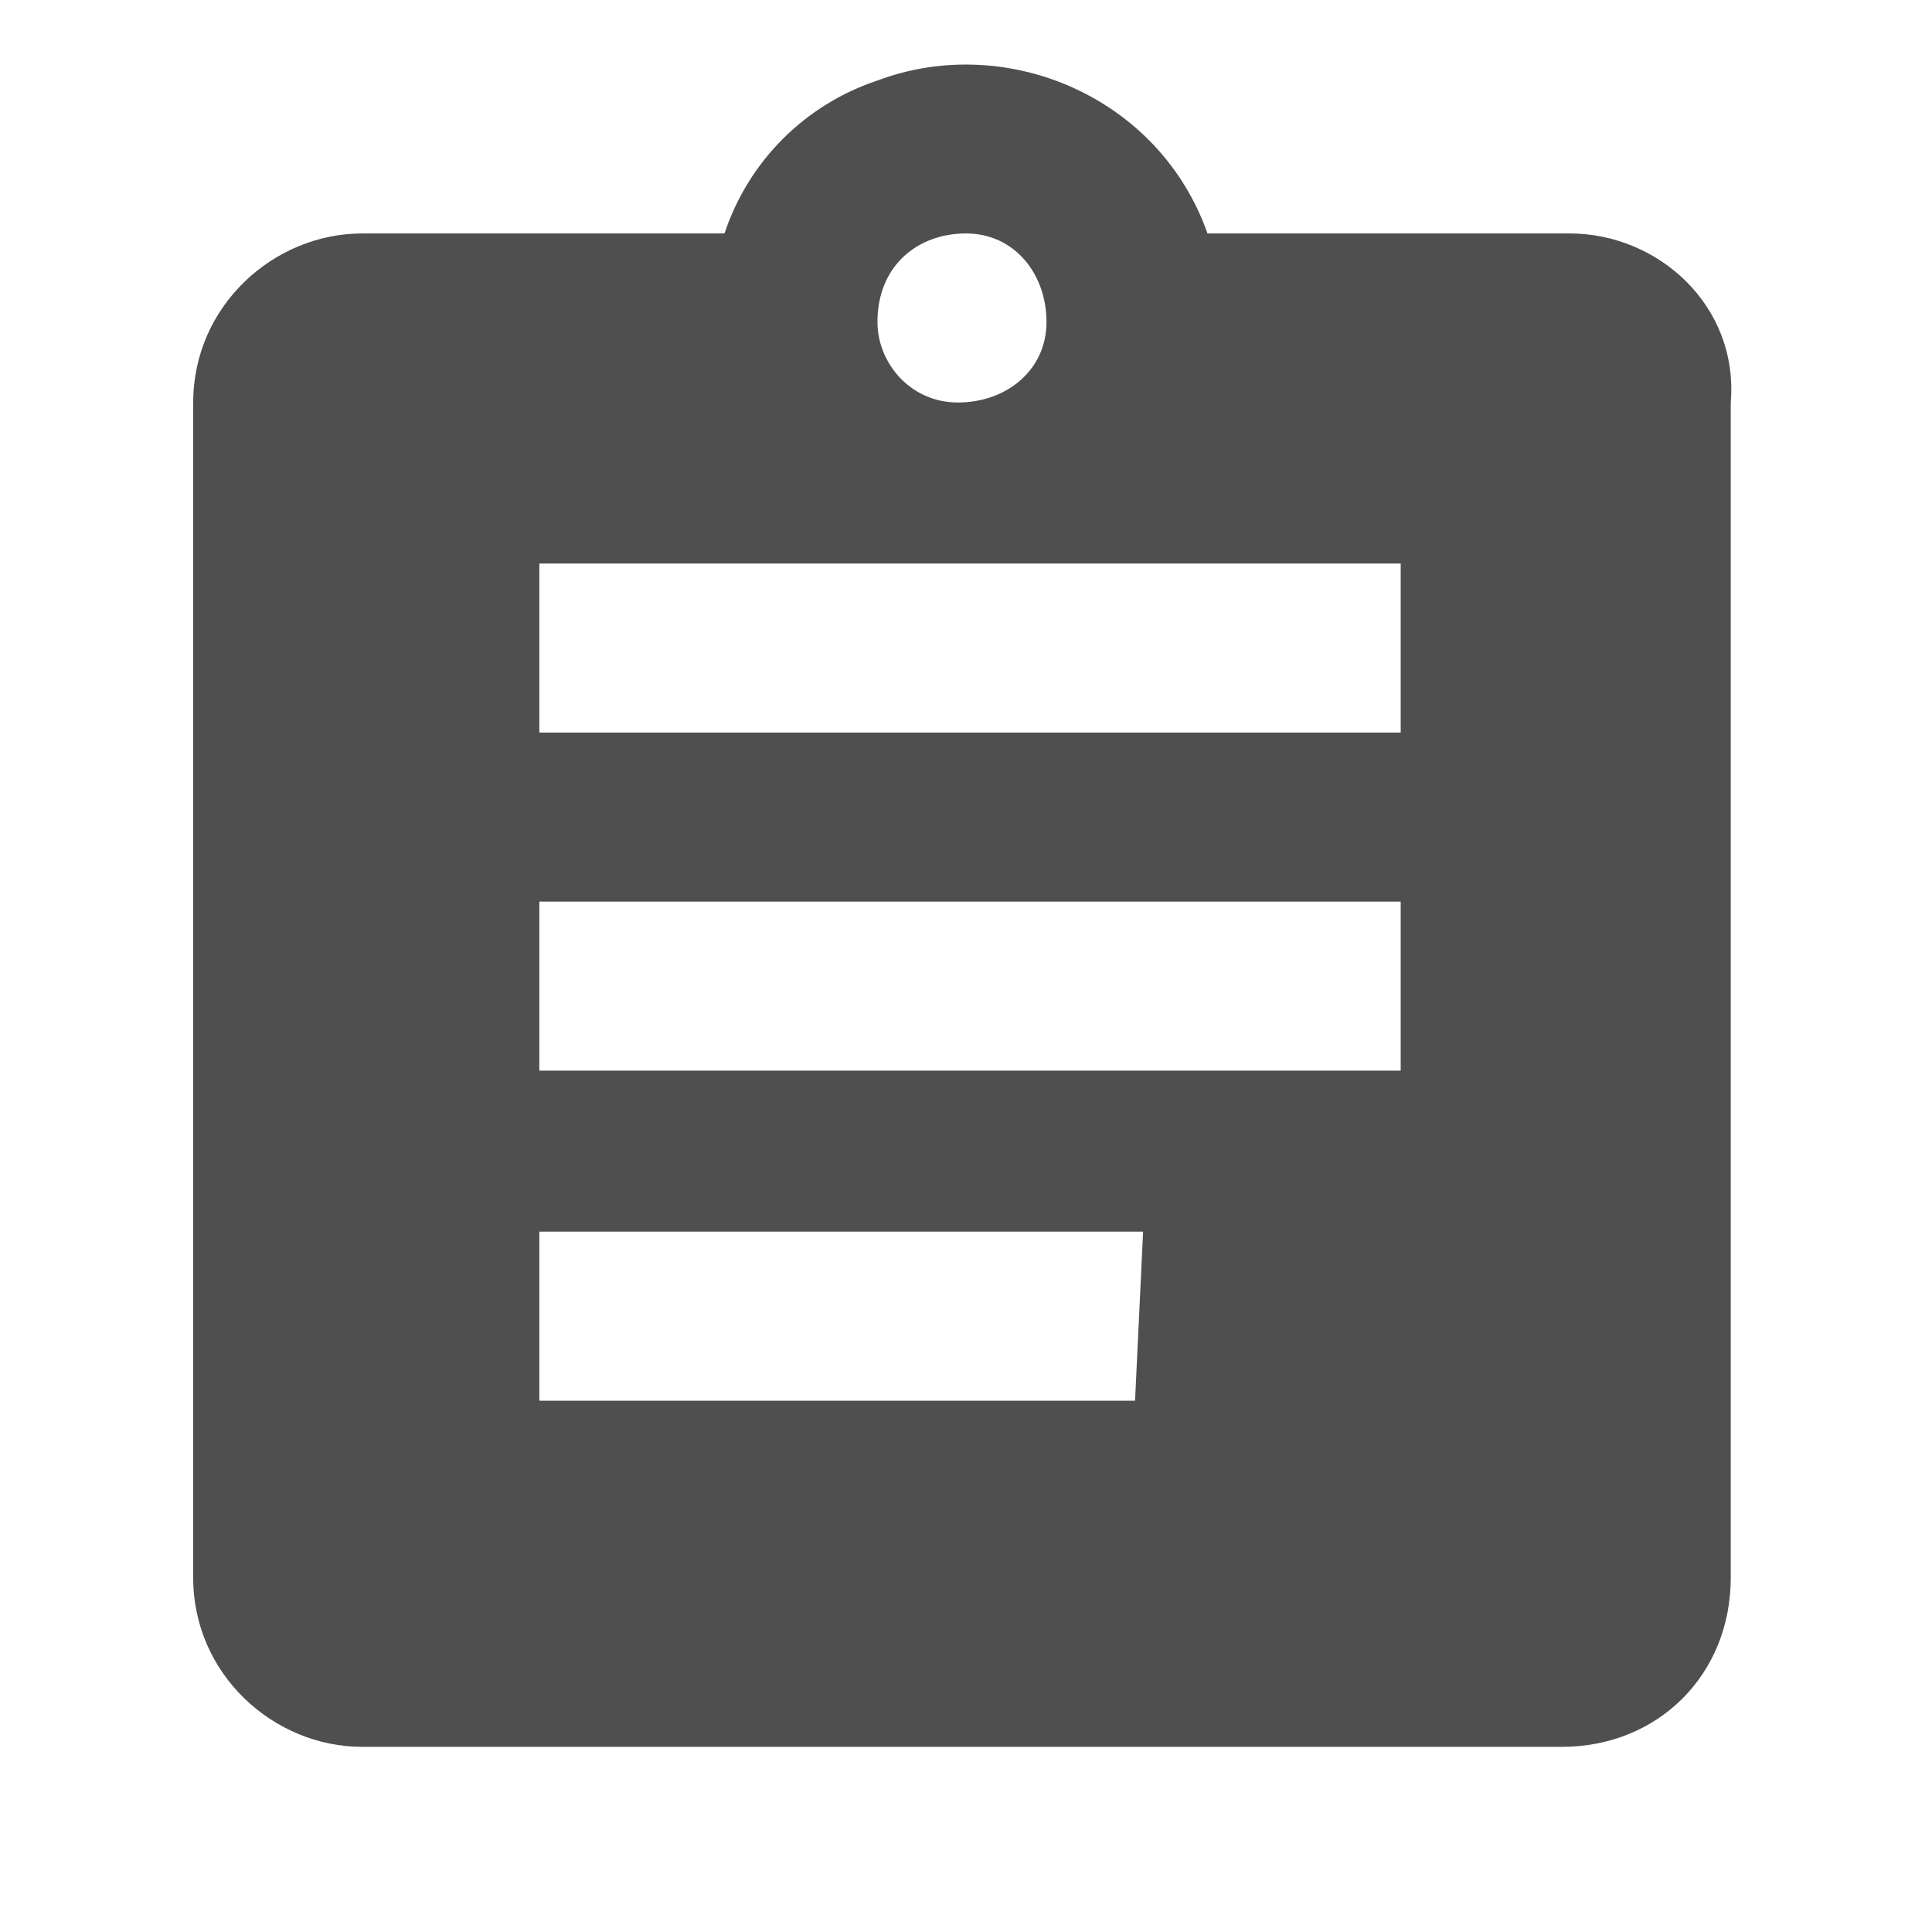
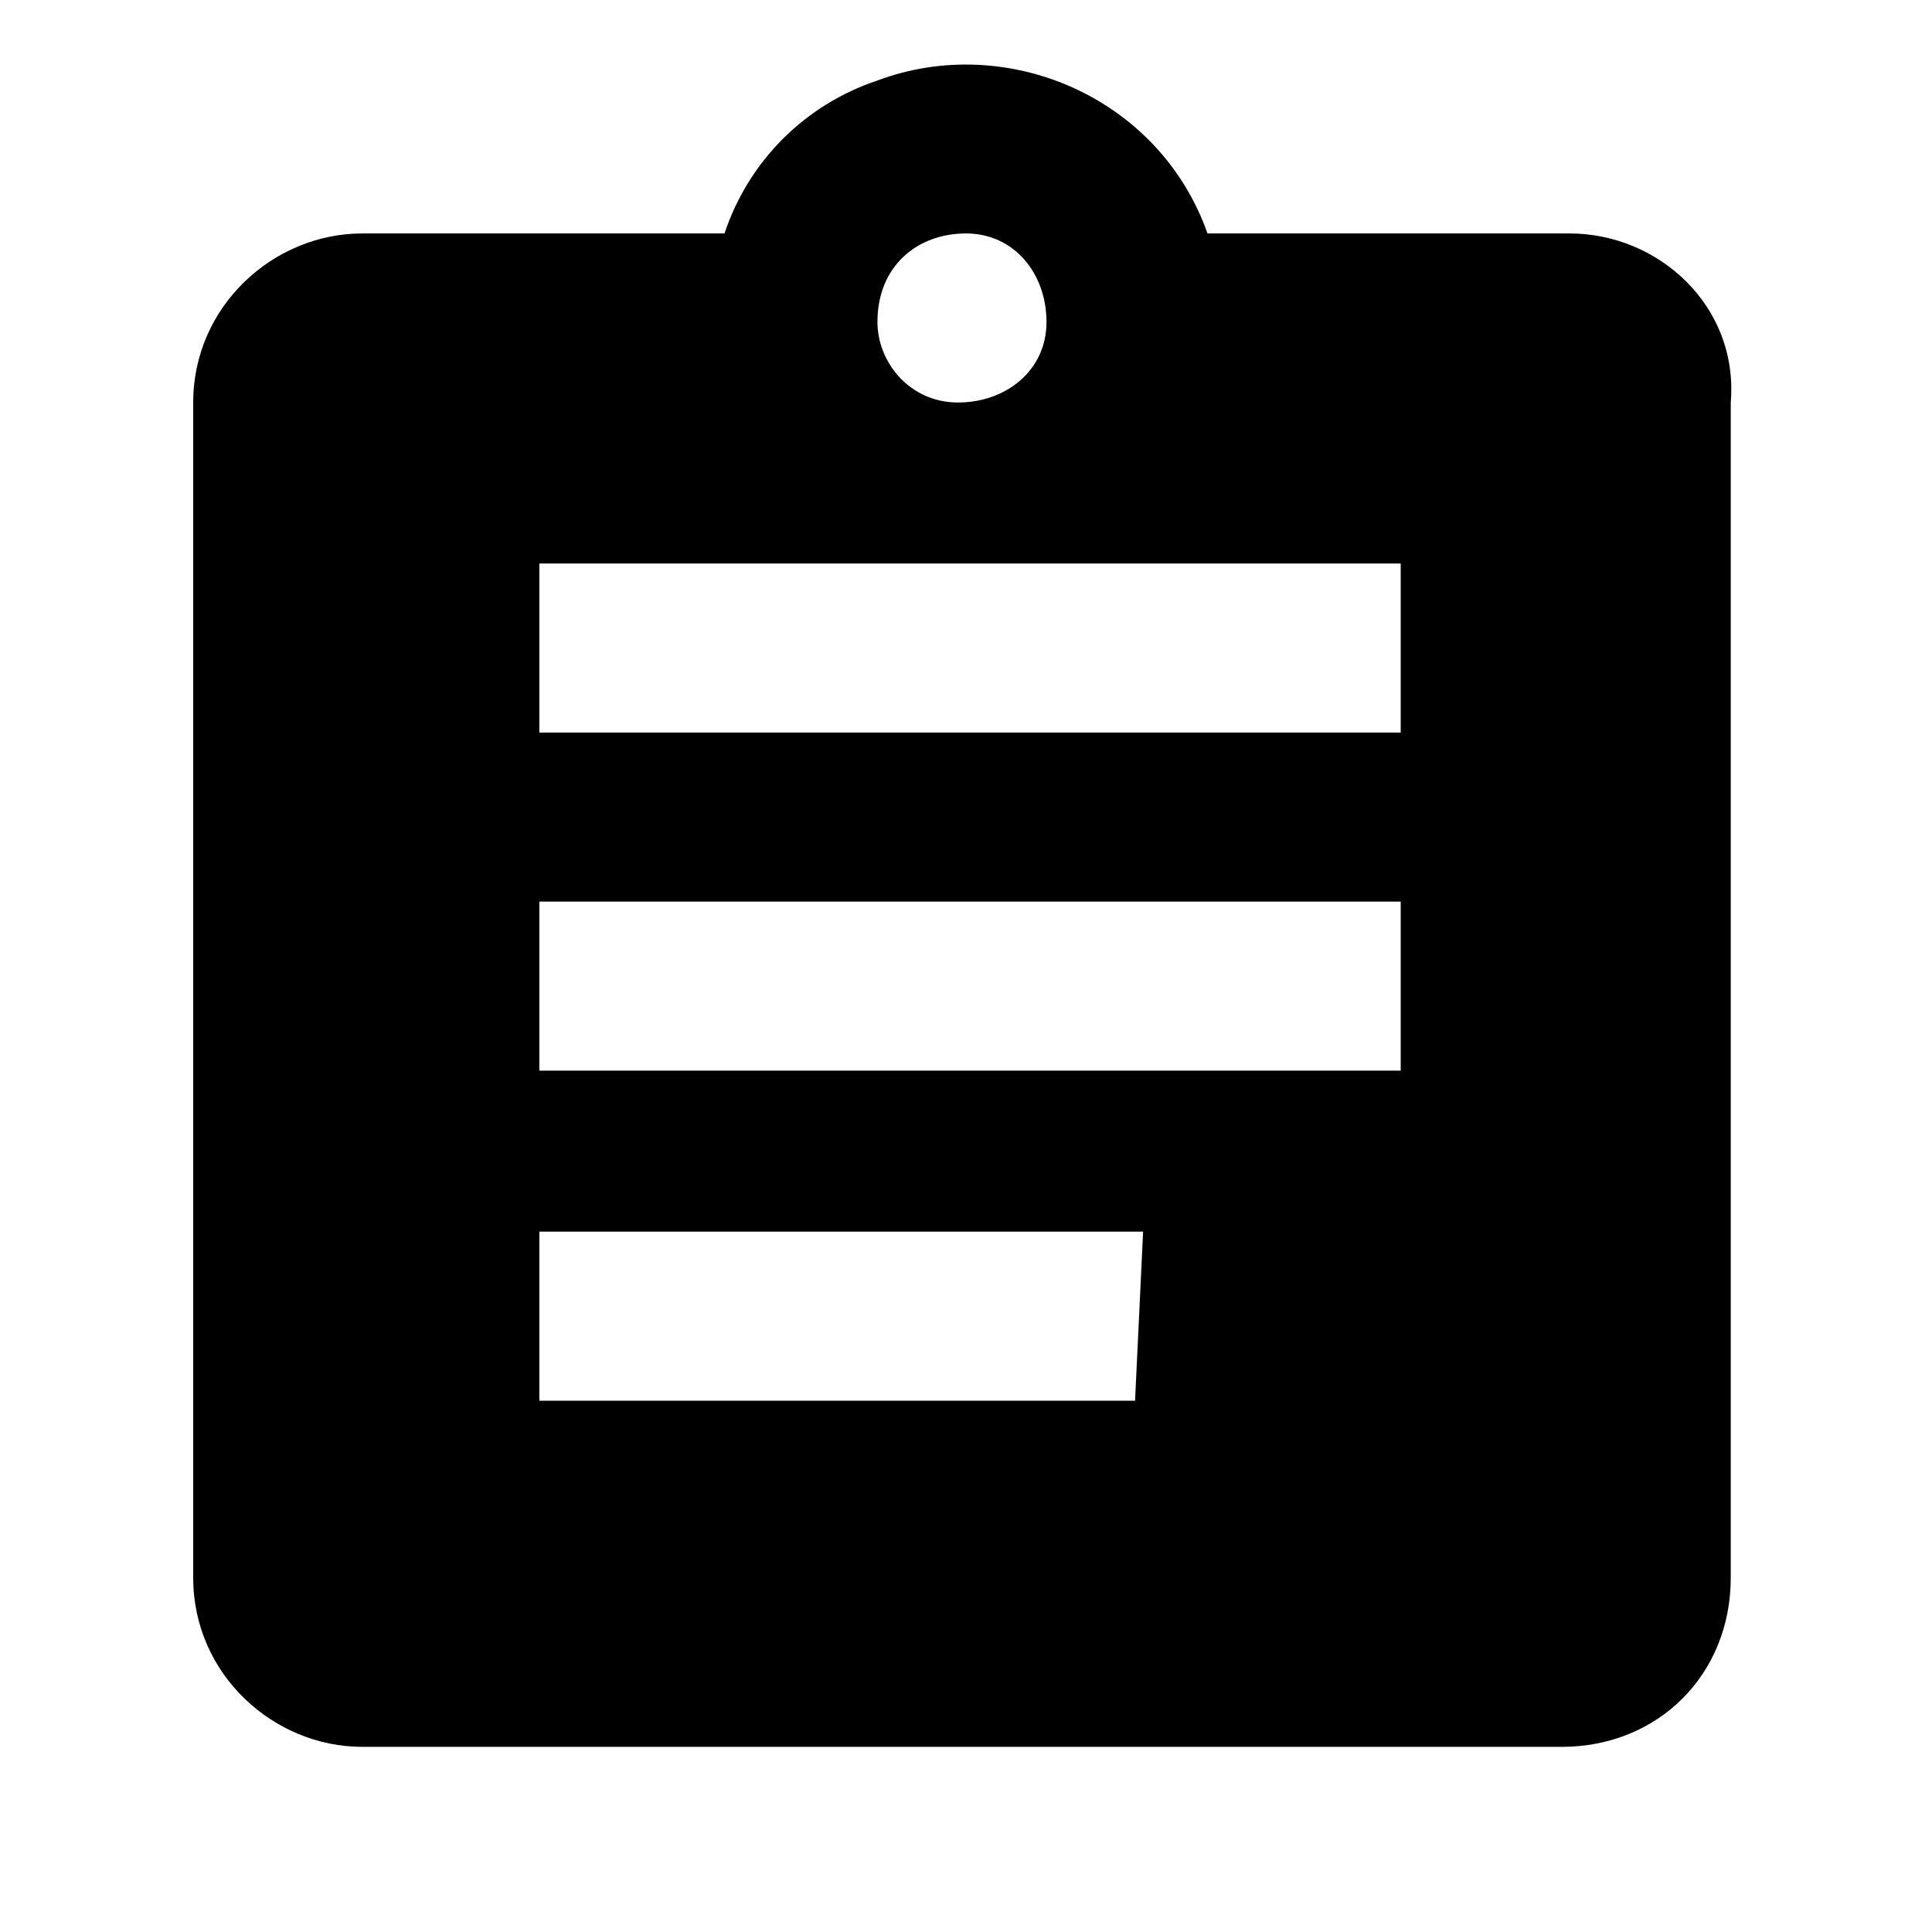
<svg xmlns="http://www.w3.org/2000/svg" version="1.1" id="Layer_1" x="0px" y="0px" viewBox="0 0 24 24" style="enable-background:new 0 0 24 24;" xml:space="preserve">
-   <style type="text/css">
- 	.st0{fill:#4F4F4F;}
- </style>
  <path id="Path_14" class="st0" d="M19.5,2.9H15c-0.6-1.7-2.5-2.5-4.1-1.9C10,1.3,9.3,2,9,2.9H4.5C3.4,2.9,2.4,3.8,2.4,5v14.6  c0,1.2,1,2.1,2.1,2.1h14.9c1.2,0,2.1-0.9,2.1-2.1V5C21.6,3.8,20.6,2.9,19.5,2.9z M12,2.9c0.6,0,1,0.5,1,1.1c0,0.6-0.5,1-1.1,1  c-0.6,0-1-0.5-1-1C10.9,3.3,11.4,2.9,12,2.9z M14.1,17.4H6.7v-2.1h7.5L14.1,17.4z M17.3,13.3H6.7v-2.1h10.7V13.3z M17.3,9.1H6.7V7  h10.7V9.1z" />
</svg>
